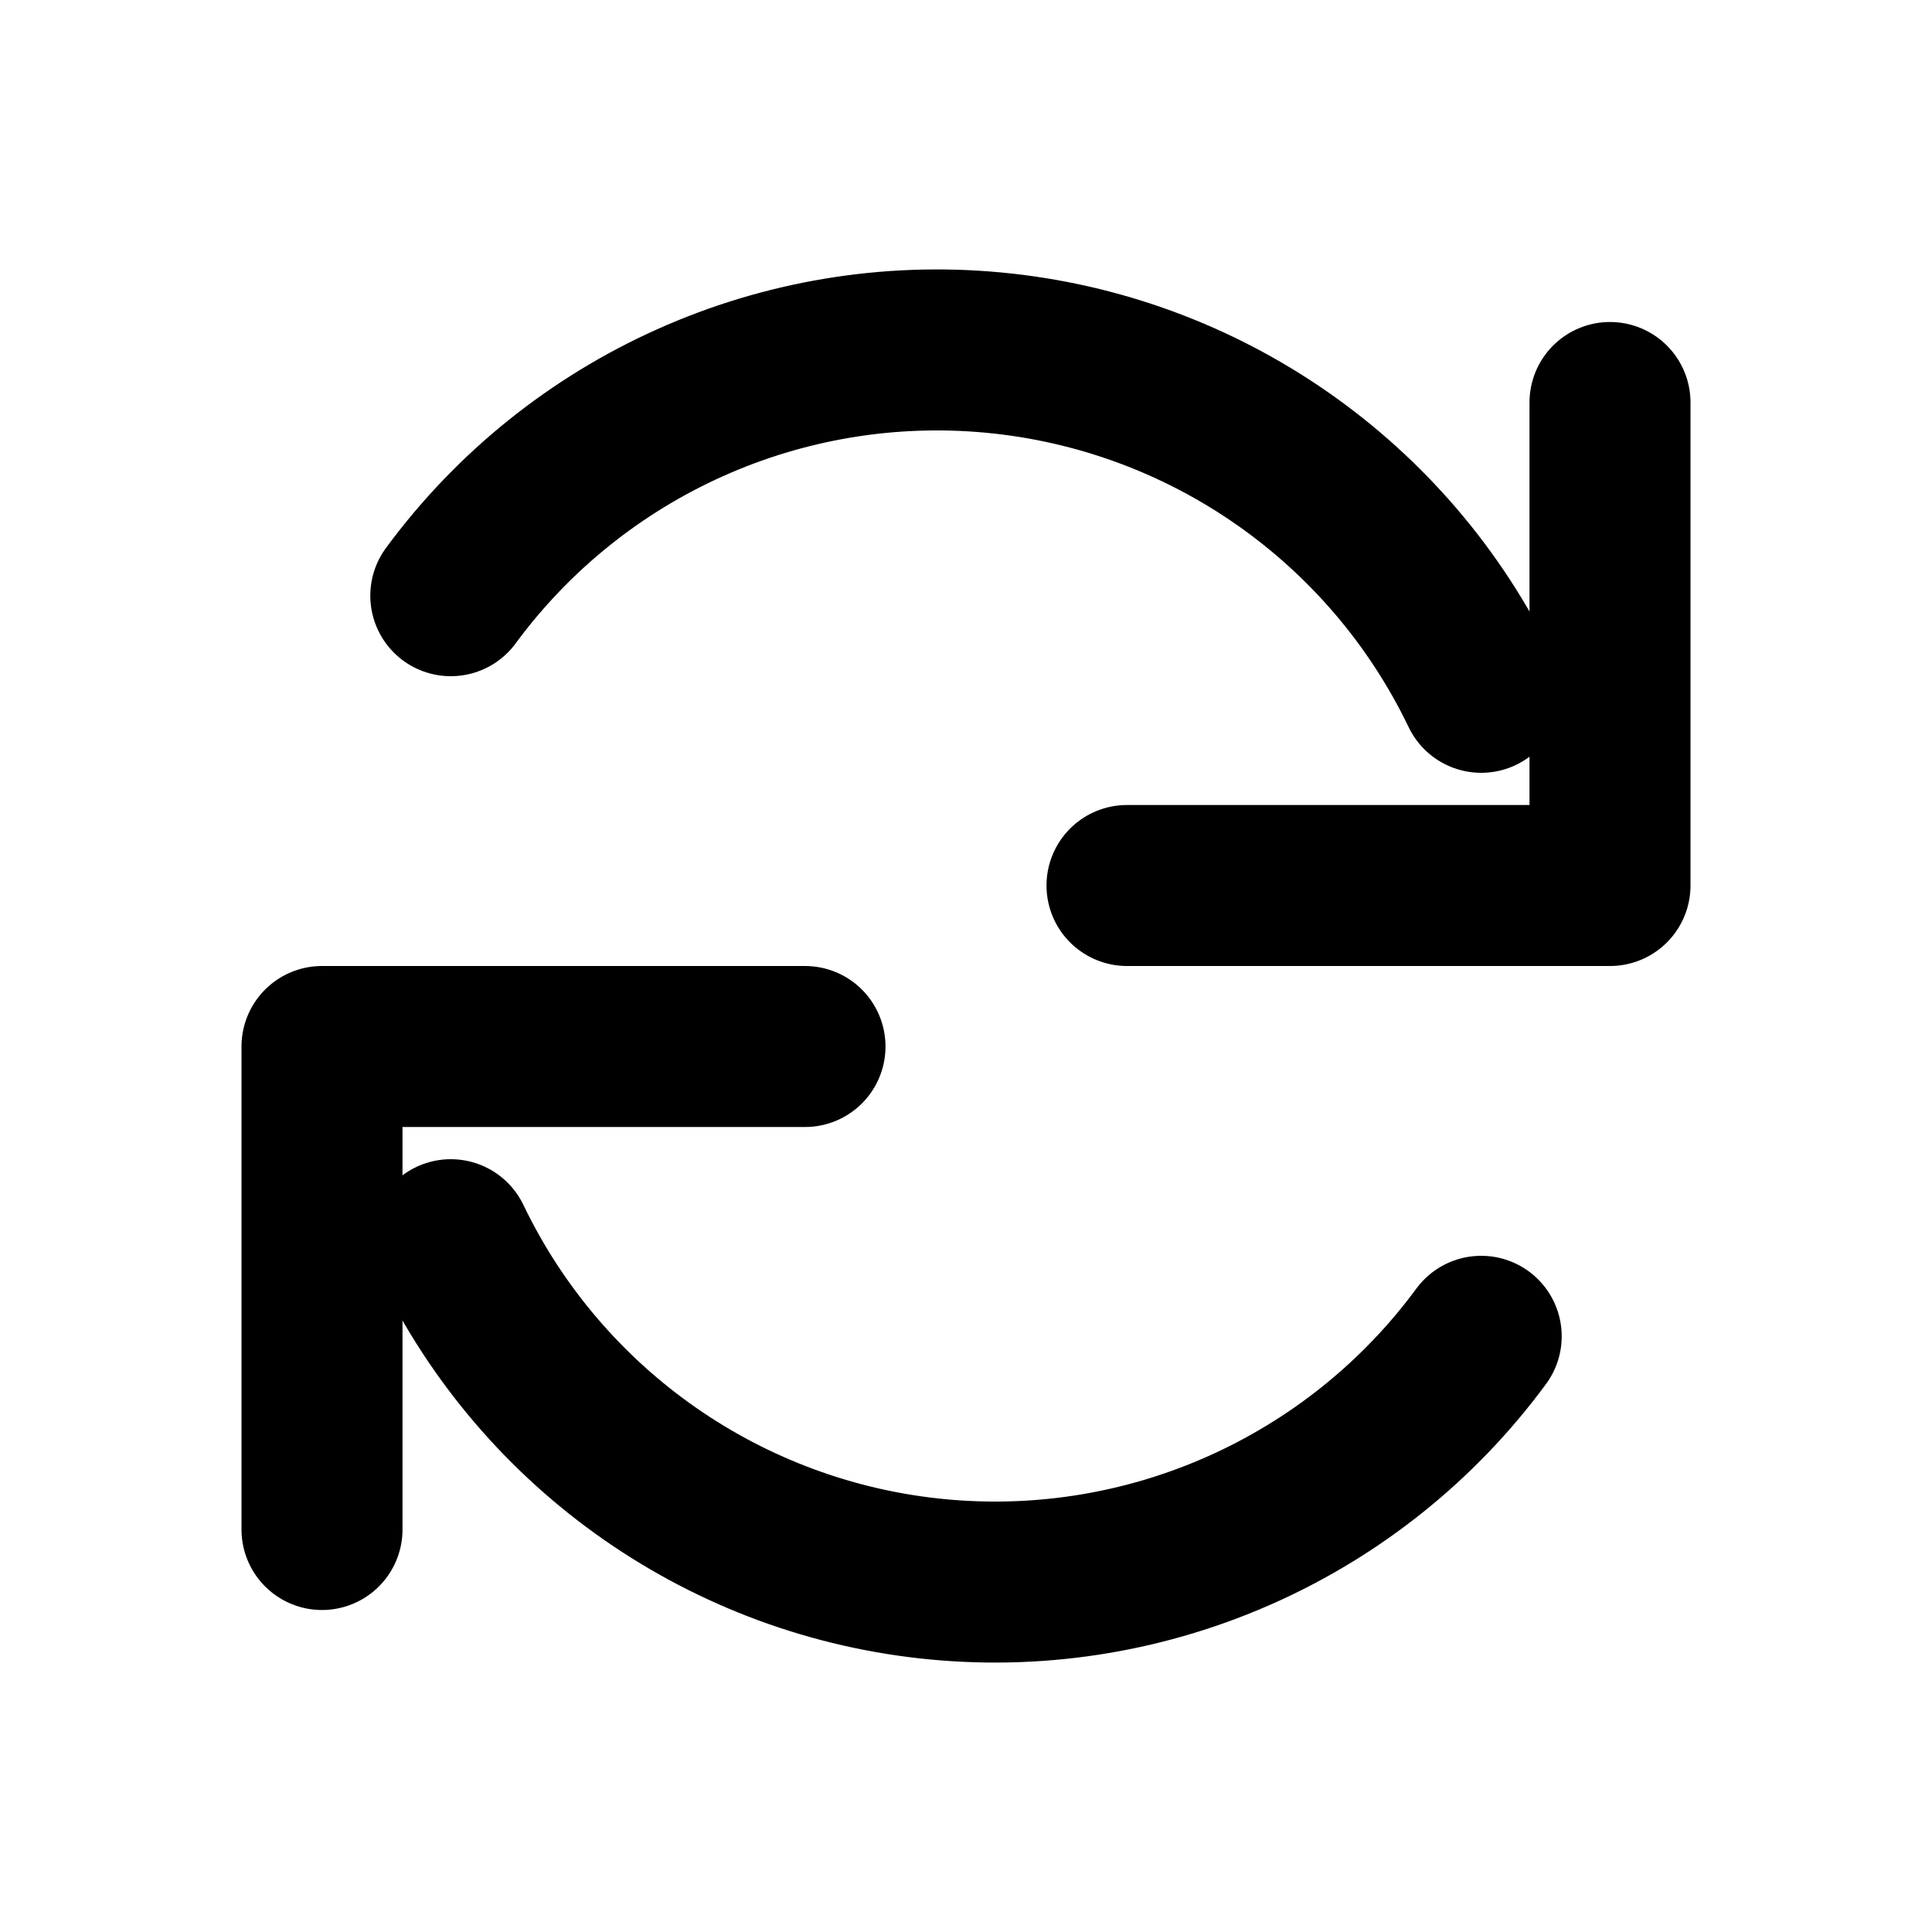
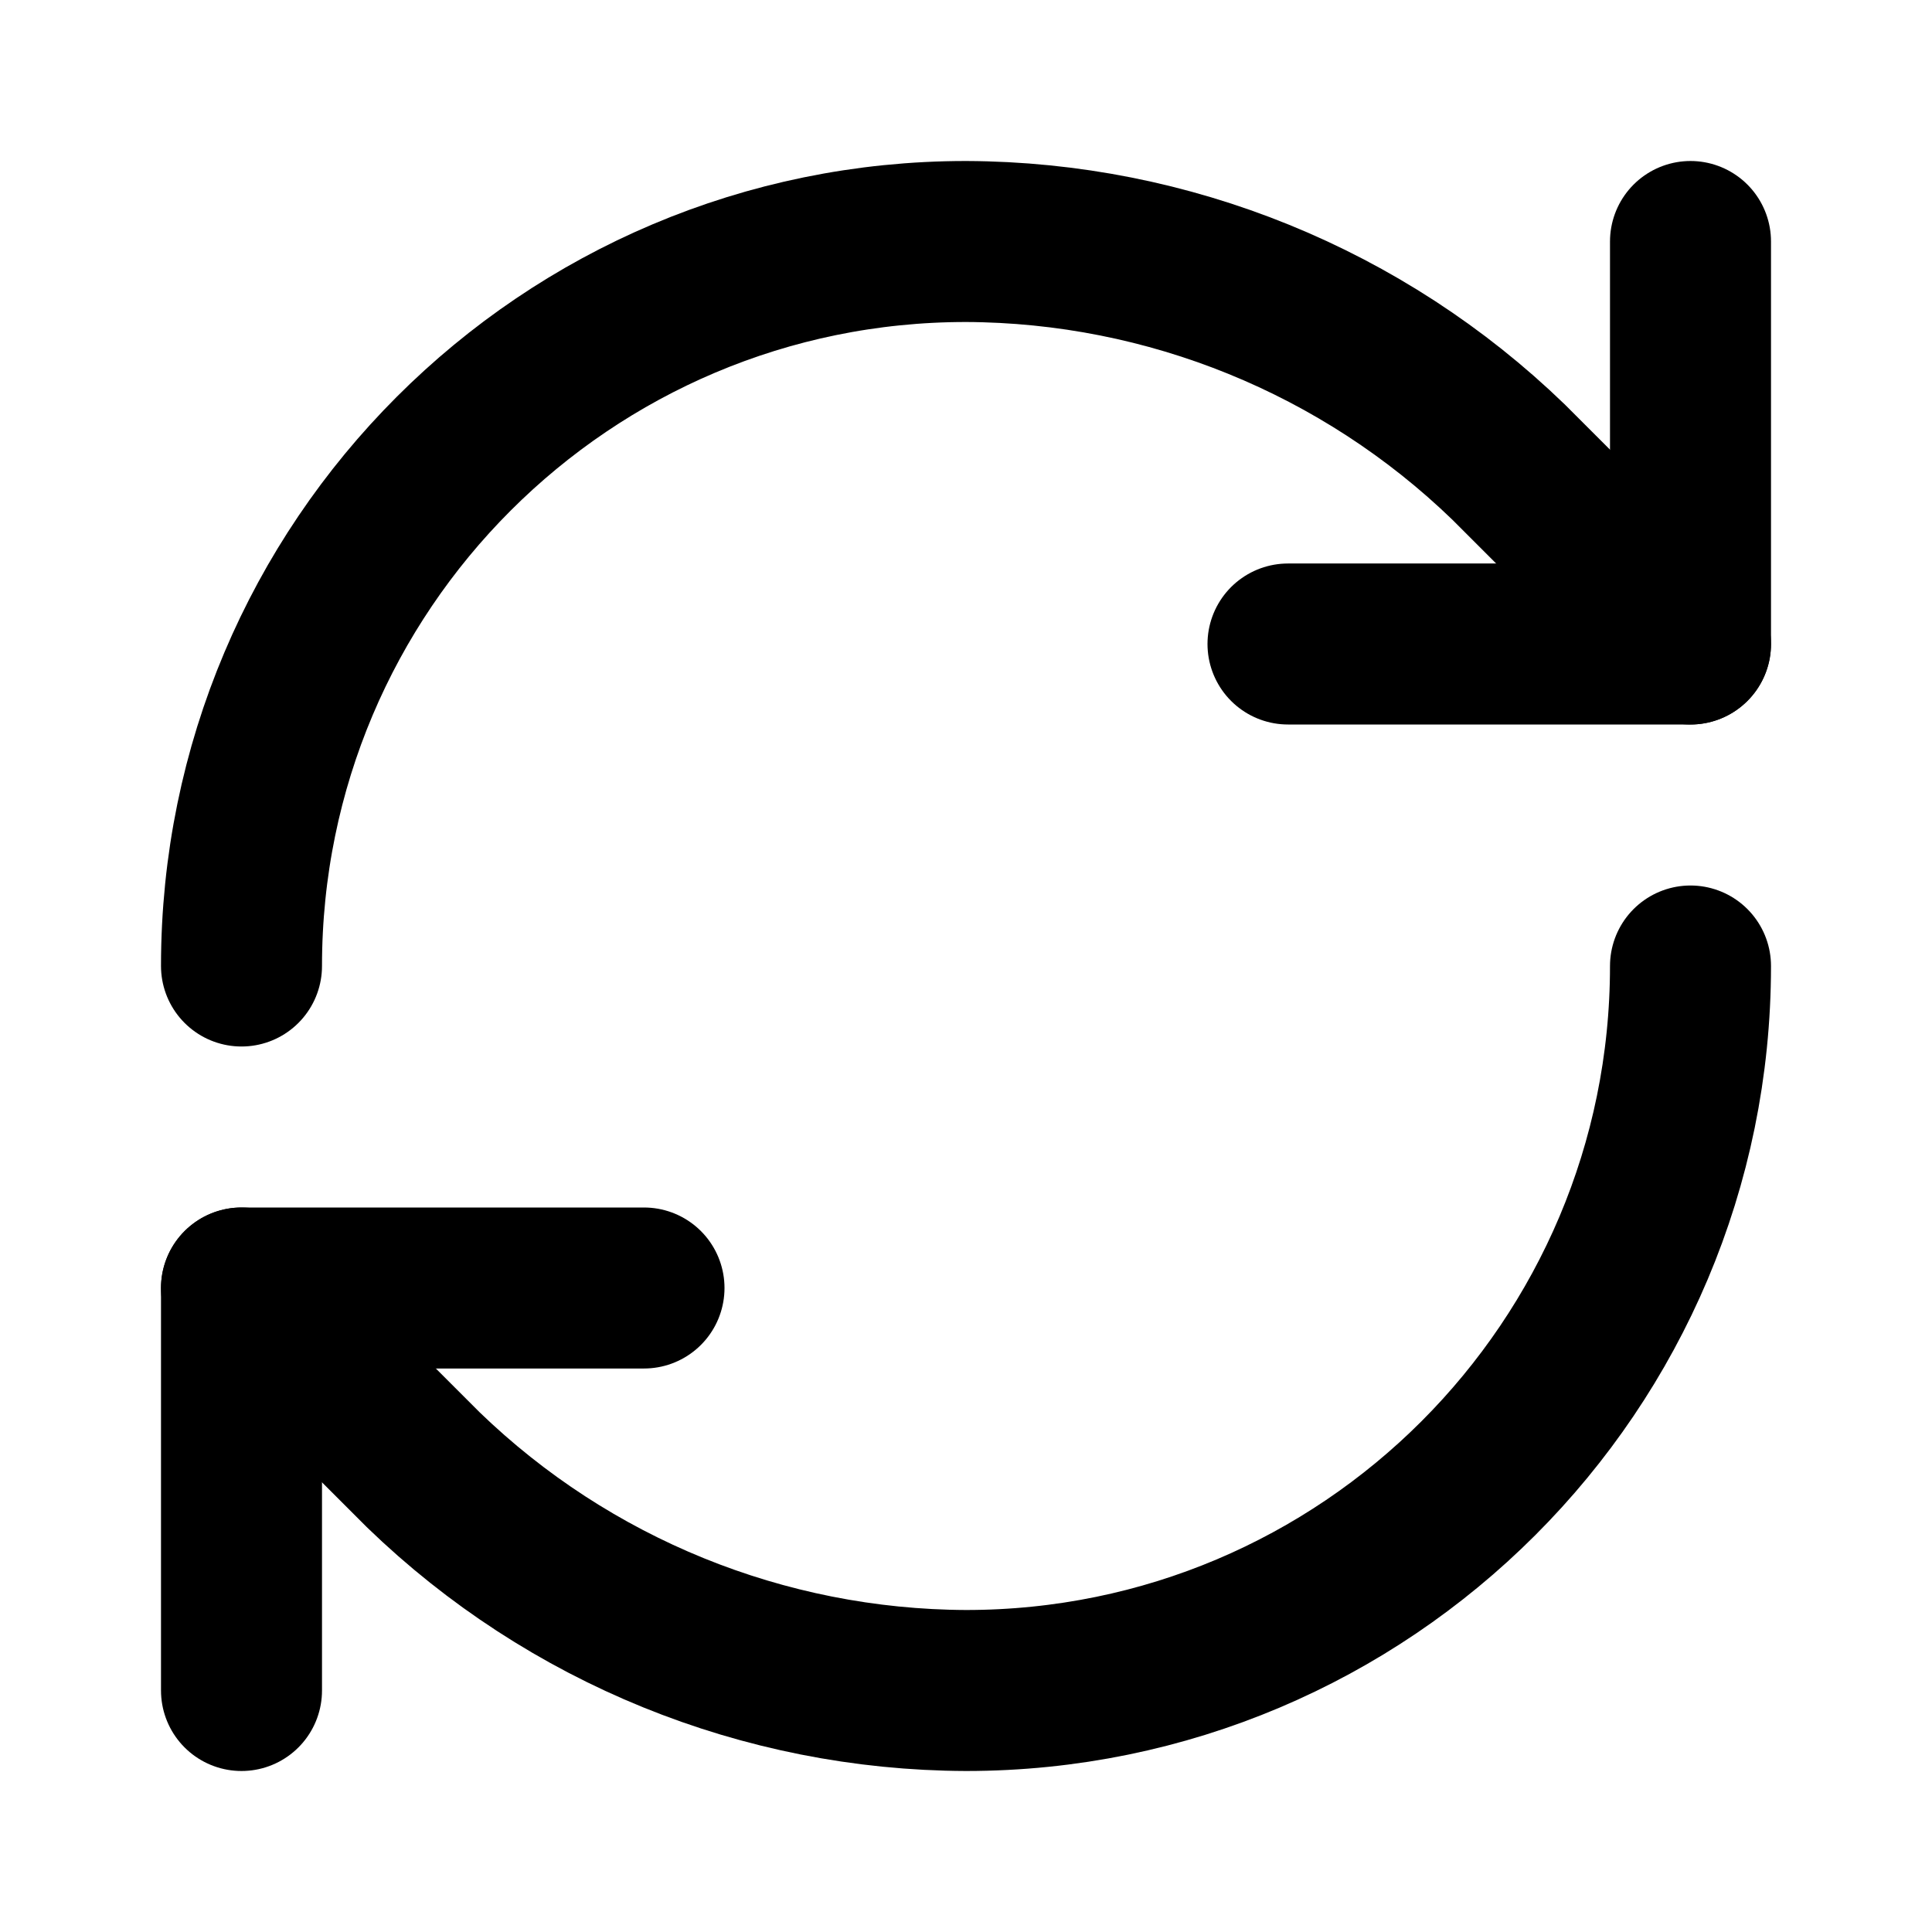
<svg xmlns="http://www.w3.org/2000/svg" viewBox="0 0 24 24" fill="none" stroke="#000" stroke-width="2" stroke-linecap="round" stroke-linejoin="round">
-   <polyline points="20 5 20 11 14 11" />
-   <polyline points="4 19 4 13 10 13" />
-   <path d="M18.4 8.6A7.5 7.5 0 0 0 5.6 7.4" />
-   <path d="M5.6 15.4a7.5 7.5 0 0 0 12.8 1.2" />
+   <path d="M3 12a9 9 0 0 1 9-9 9.75 9.75 0 0 1 6.74 2.74L21 8" />
+   <path d="M21 3v5h-5" />
+   <path d="M21 12a9 9 0 0 1-9 9 9.75 9.75 0 0 1-6.74-2.74L3 16" />
+   <path d="M8 16H3v5" />
</svg>
